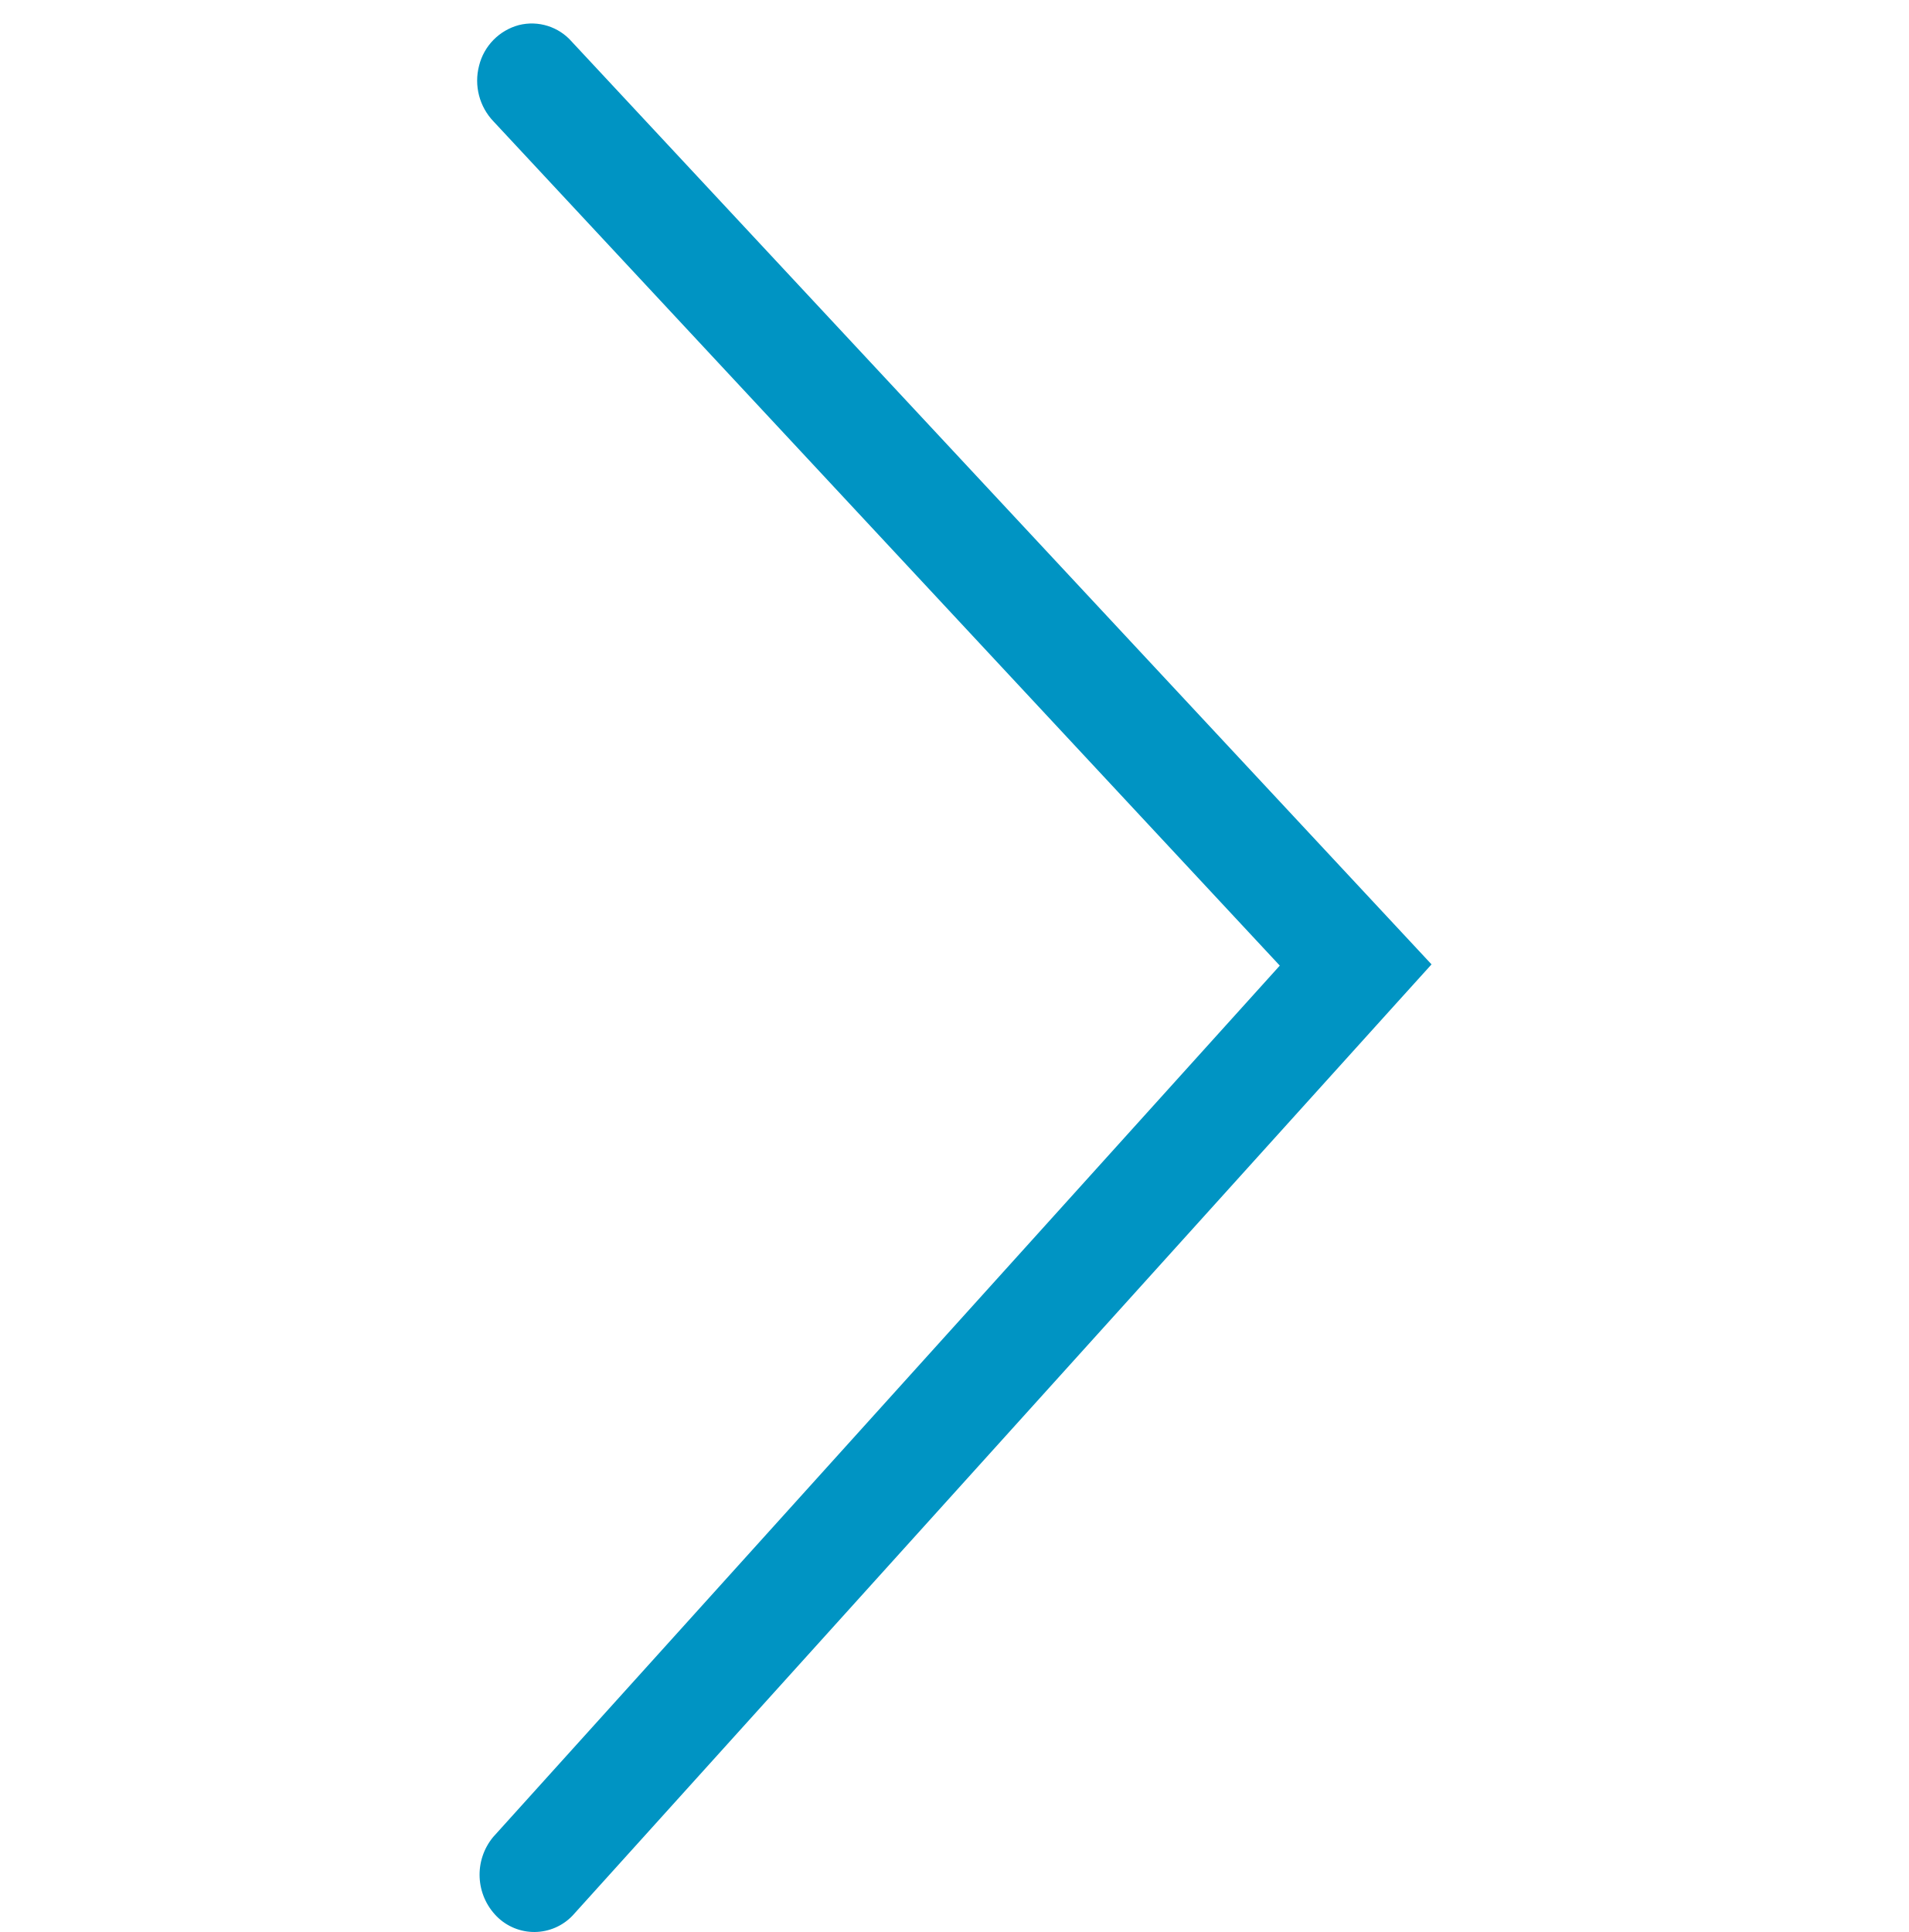
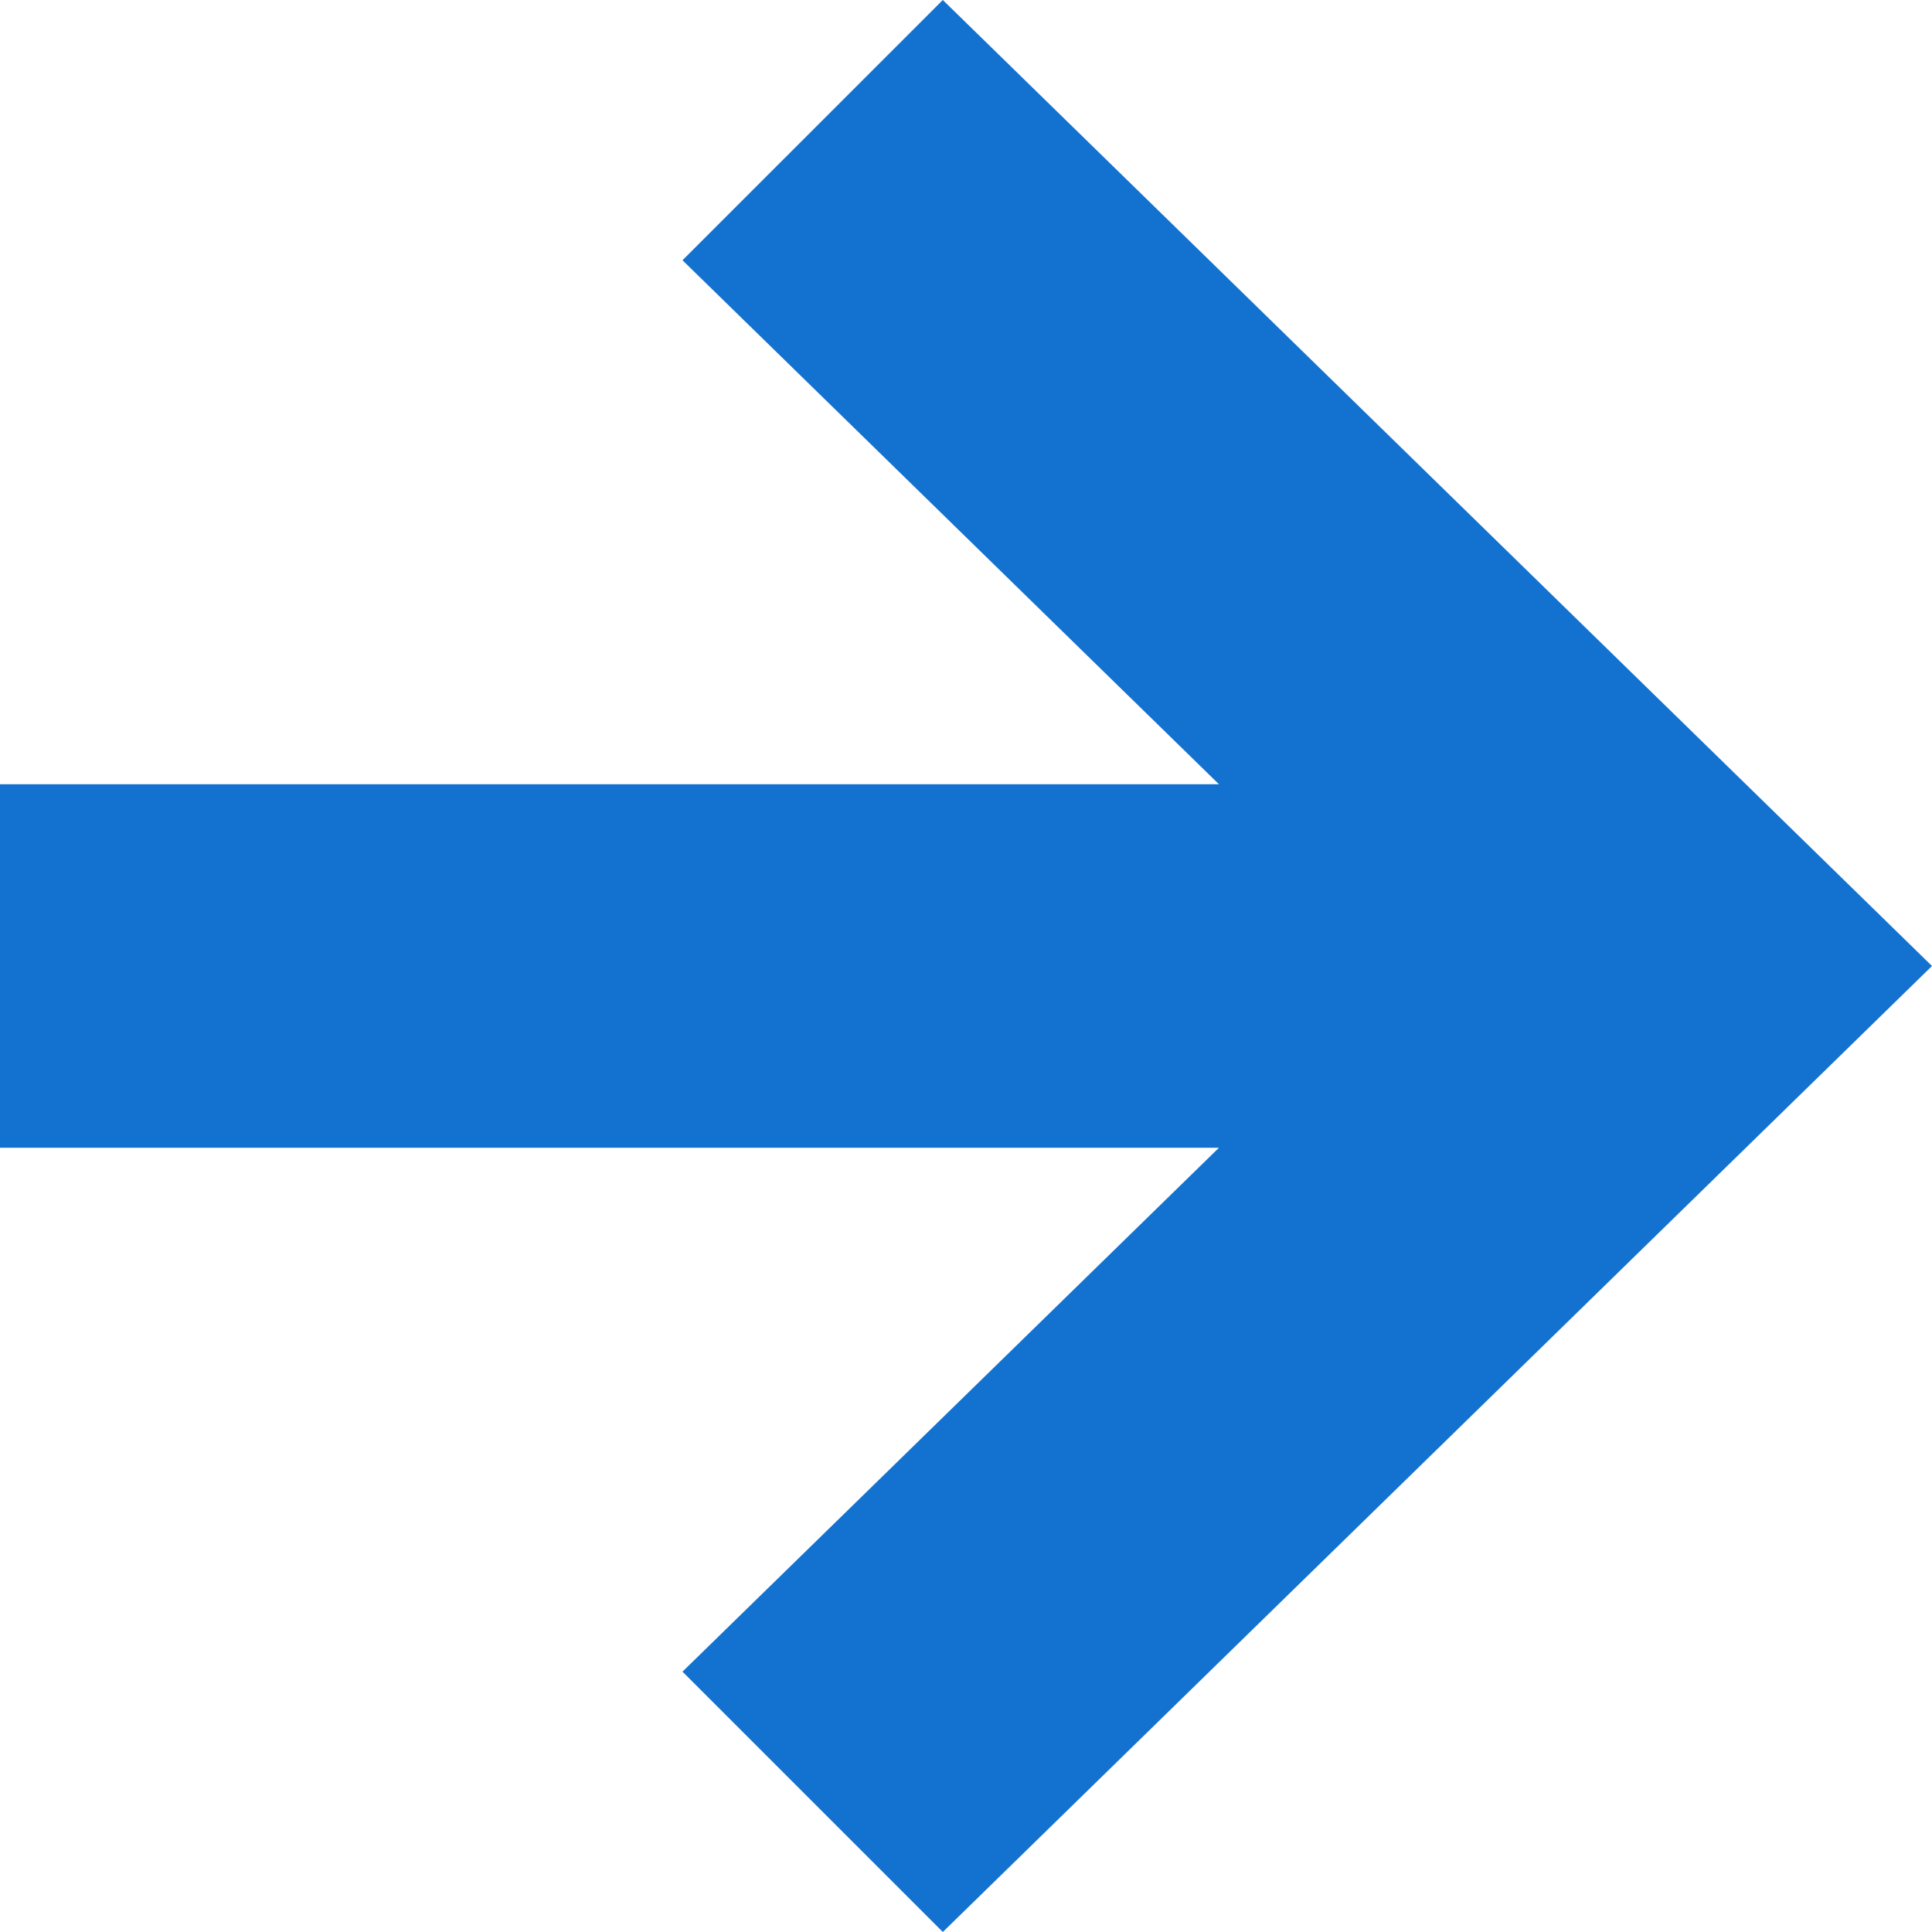
- <svg xmlns="http://www.w3.org/2000/svg" width="40" height="40.492" viewBox="0 0 40 40.492">
-   <g id="Gruppe_1" data-name="Gruppe 1" transform="translate(-743 -424)">
-     <rect id="Rechteck_1" data-name="Rechteck 1" width="40" height="40" transform="translate(743 424)" fill="none" />
-     <path id="Pfad_23831" data-name="Pfad 23831" d="M20.309,19.98l-.837-.757L.373,1.979A1.109,1.109,0,0,1,.357.389,1.24,1.24,0,0,1,2.02.315L20.283,16.8,37.971.327A1.237,1.237,0,0,1,39.145.02a1.172,1.172,0,0,1,.85.832,1.113,1.113,0,0,1-.35,1.113Z" transform="translate(753.02 464.521) rotate(-90)" fill="#0094c3" />
-   </g>
+ <svg xmlns="http://www.w3.org/2000/svg" width="24" height="24" viewBox="0 0 24 24">
+   <path id="Vereinigungsmenge_4" data-name="Vereinigungsmenge 4" d="M8.478,2033.766l6.664-6.508H0v-4.516H15.142l-6.664-6.509L11.712,2013,24,2025l-12.288,12Z" transform="translate(0 -2013)" fill="#1372d0" />
</svg>
